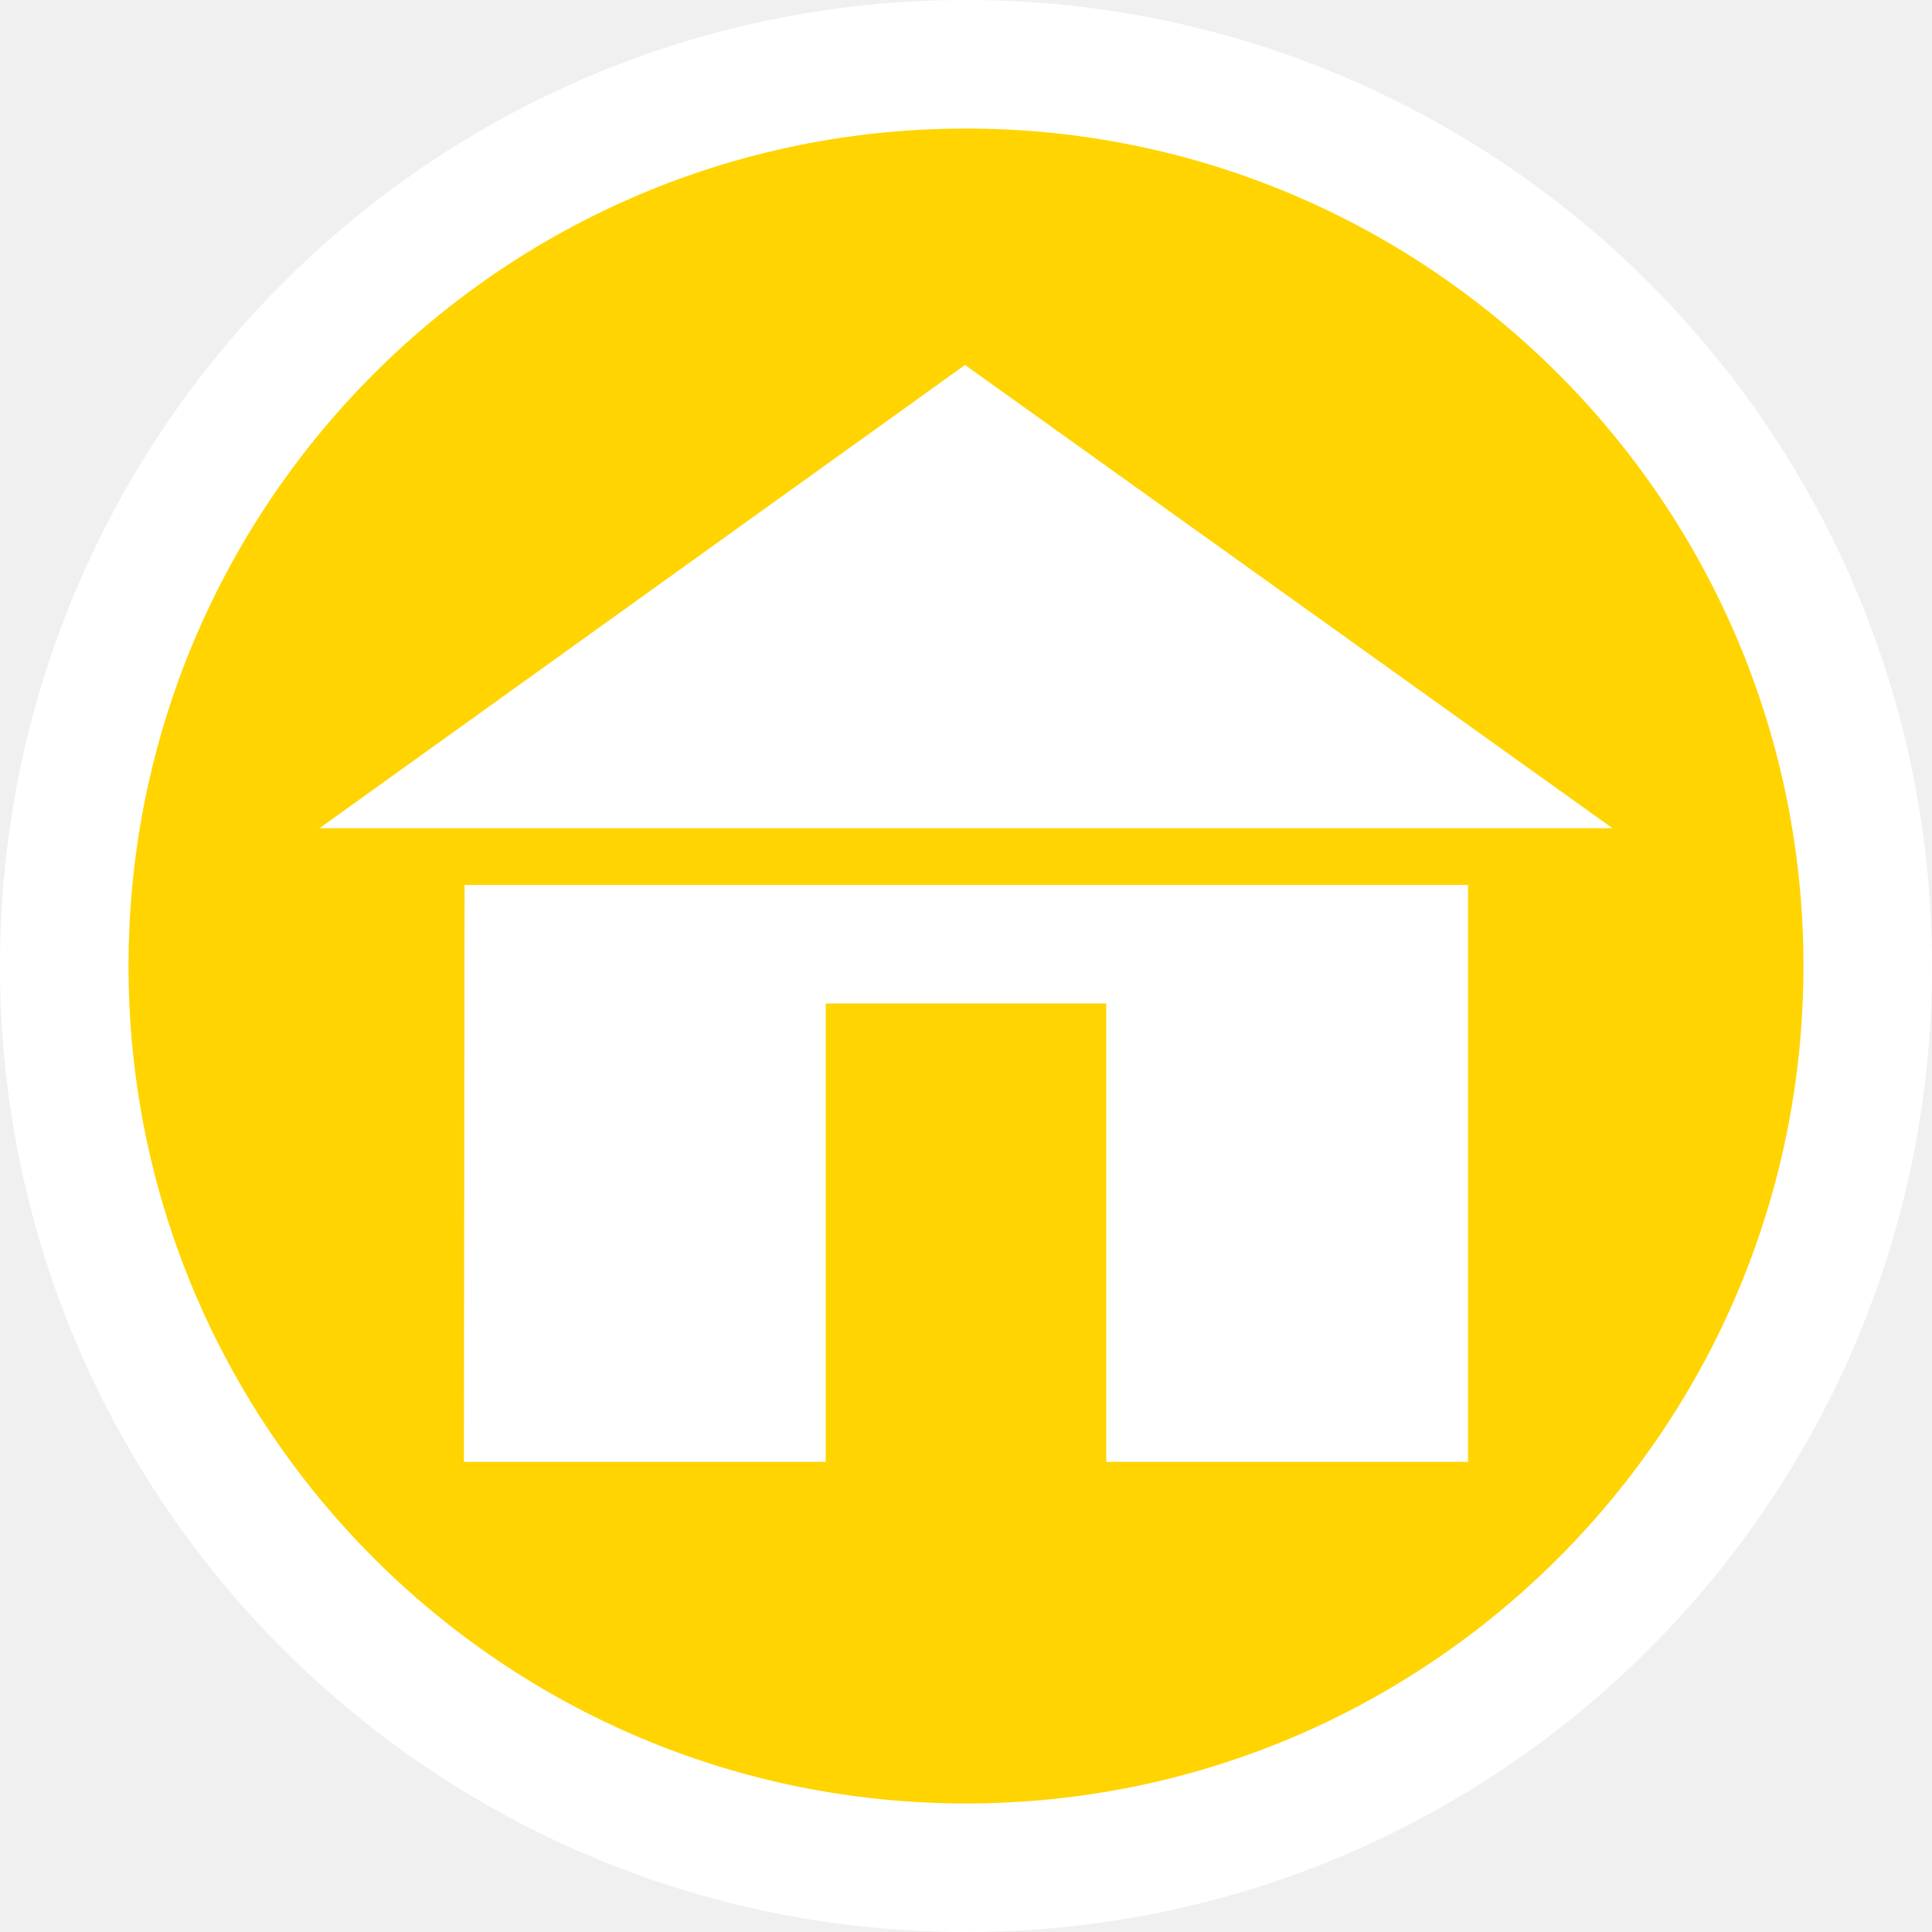
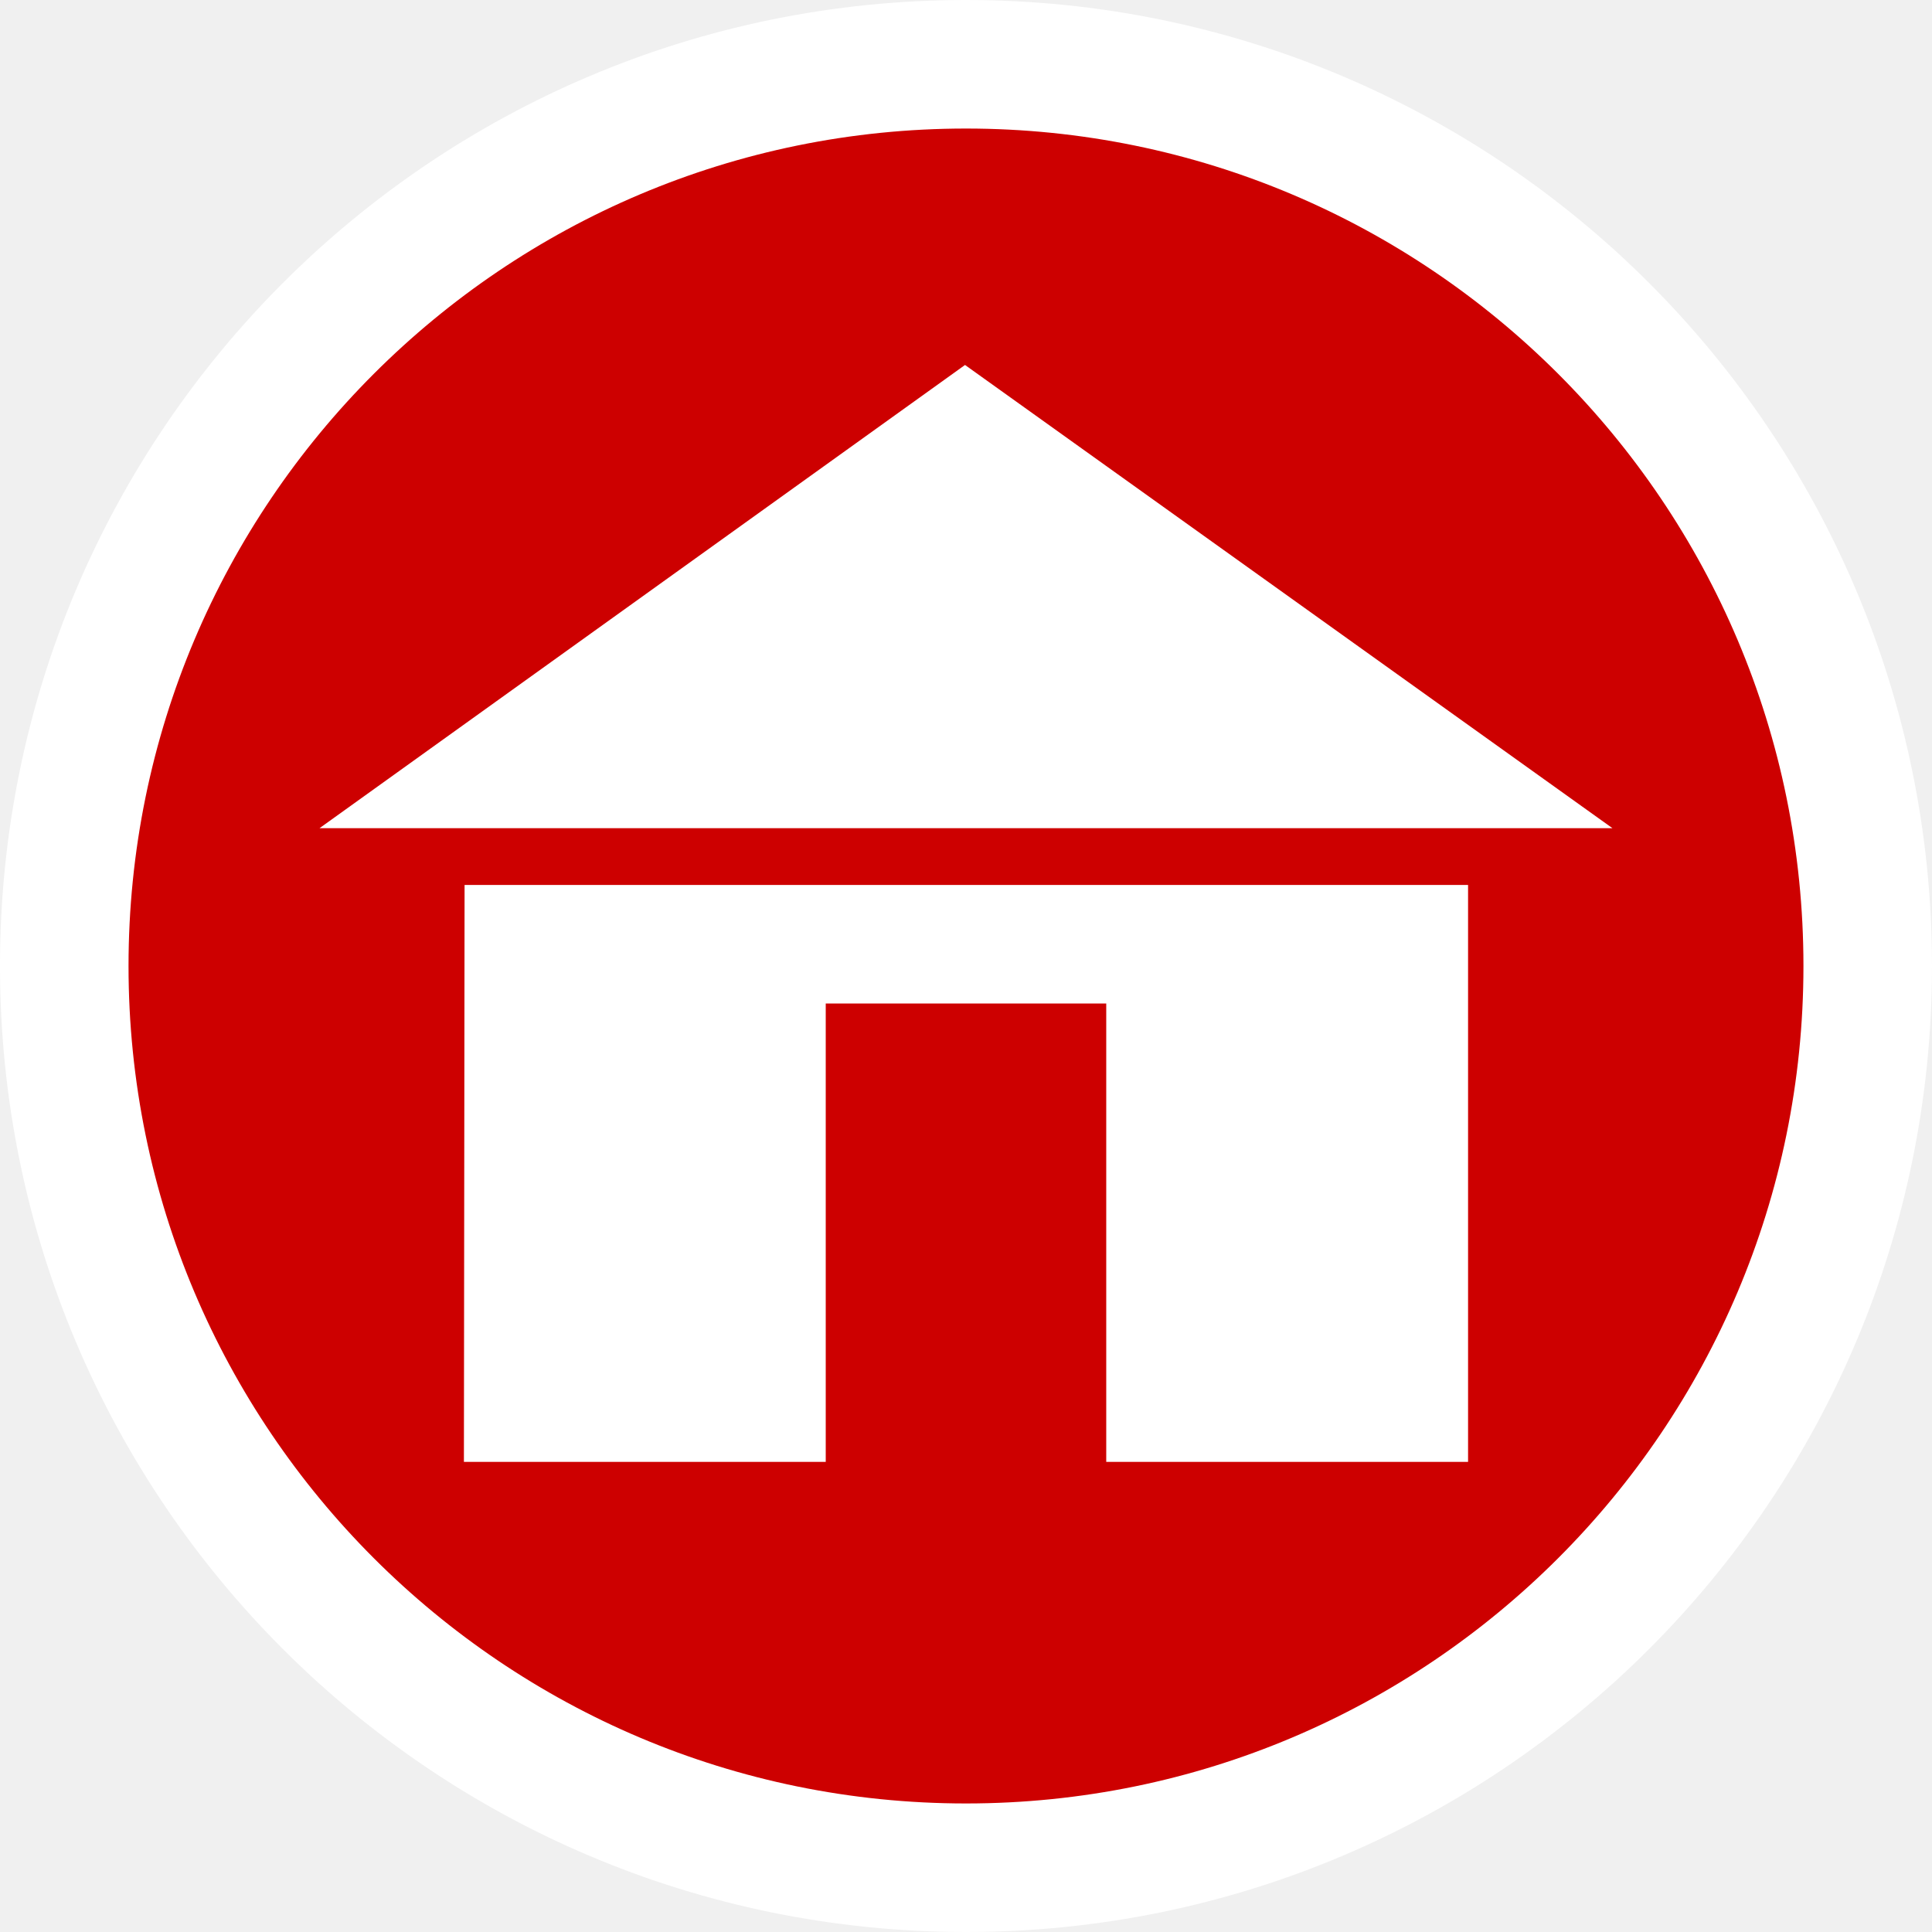
<svg xmlns="http://www.w3.org/2000/svg" width="32mm" height="32mm" viewBox="0 0 32 32" version="1.1" id="svg1">
  <defs id="defs1" />
  <g id="layer1" transform="translate(-42.66421,-71.524)">
-     <circle style="fill:#ffd400;fill-opacity:1;stroke:#ffffff;stroke-width:4.258;stroke-linecap:square;stroke-opacity:1;paint-order:markers stroke fill" id="path1" cx="58.664" cy="87.524" r="13.871" />
+     <circle style="fill:#cd0000;fill-opacity:1;stroke:#ffffff;stroke-width:4.258;stroke-linecap:square;stroke-opacity:1;paint-order:markers stroke fill" id="path1" cx="58.664" cy="87.524" r="13.871" />
    <g id="g3">
      <path style="fill:#ffffff;fill-opacity:1;stroke:none;stroke-width:7.088;stroke-linecap:square;stroke-opacity:1;paint-order:markers stroke fill" d="M 47.957,85.241 H 69.371 L 58.648,77.569 Z" id="path2" />
      <path style="fill:#ffffff;fill-opacity:1;stroke:none;stroke-width:6;stroke-linecap:square;stroke-opacity:1;paint-order:markers stroke fill" d="m 50.348,95.737 h 5.993 v -7.592 h 4.646 v 7.592 h 5.993 V 86.182 H 50.359 Z" id="path3" />
    </g>
  </g>
</svg>
